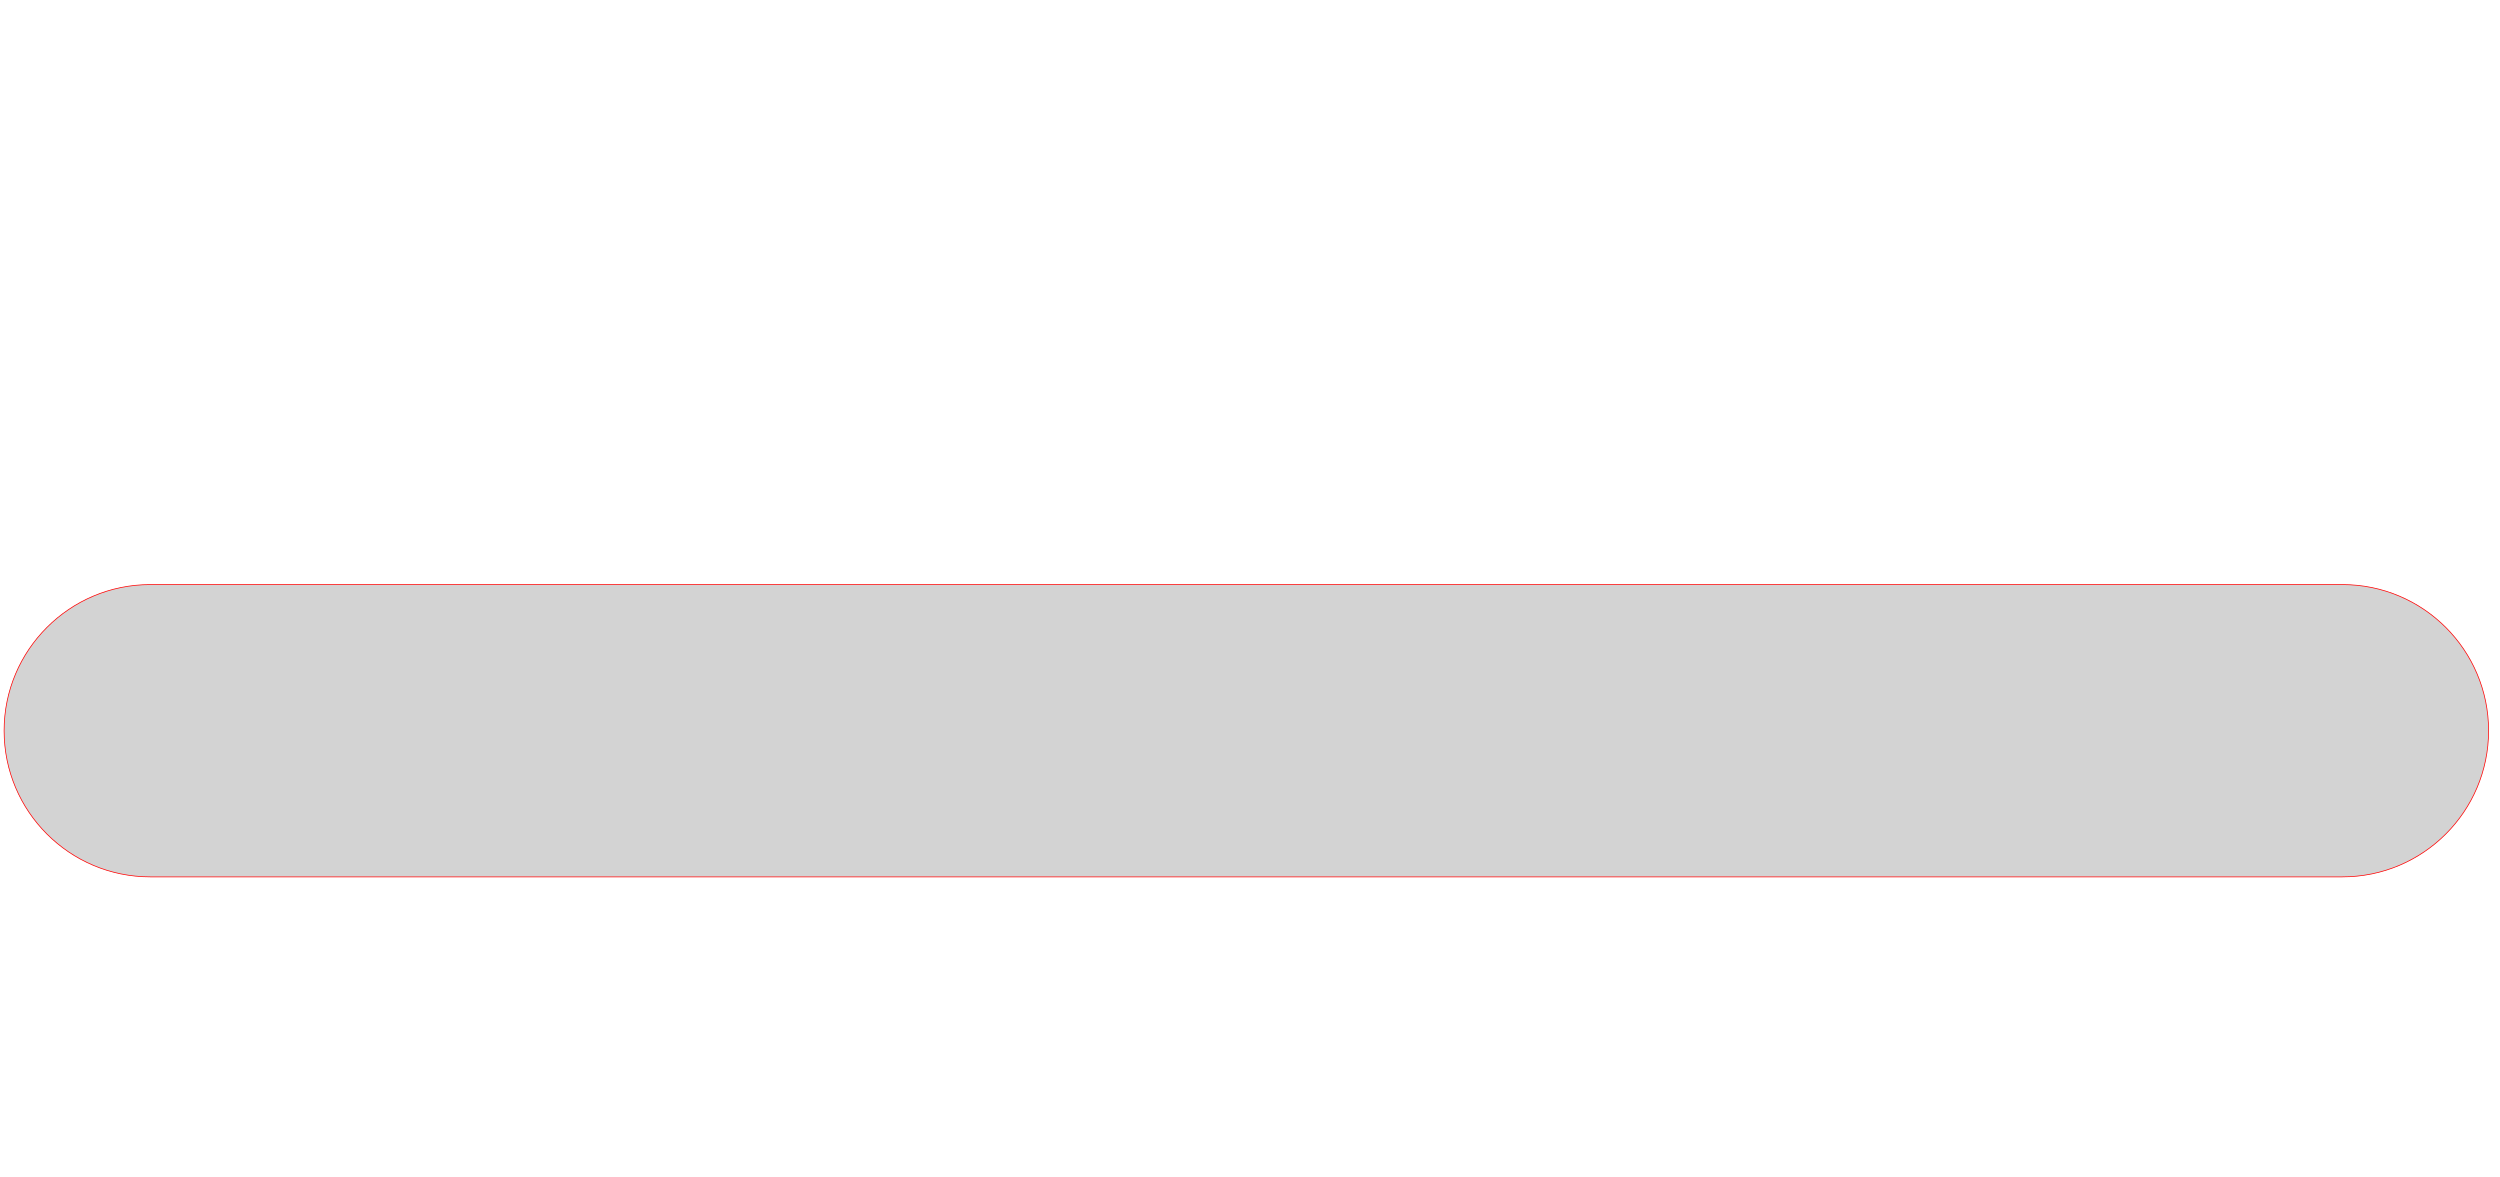
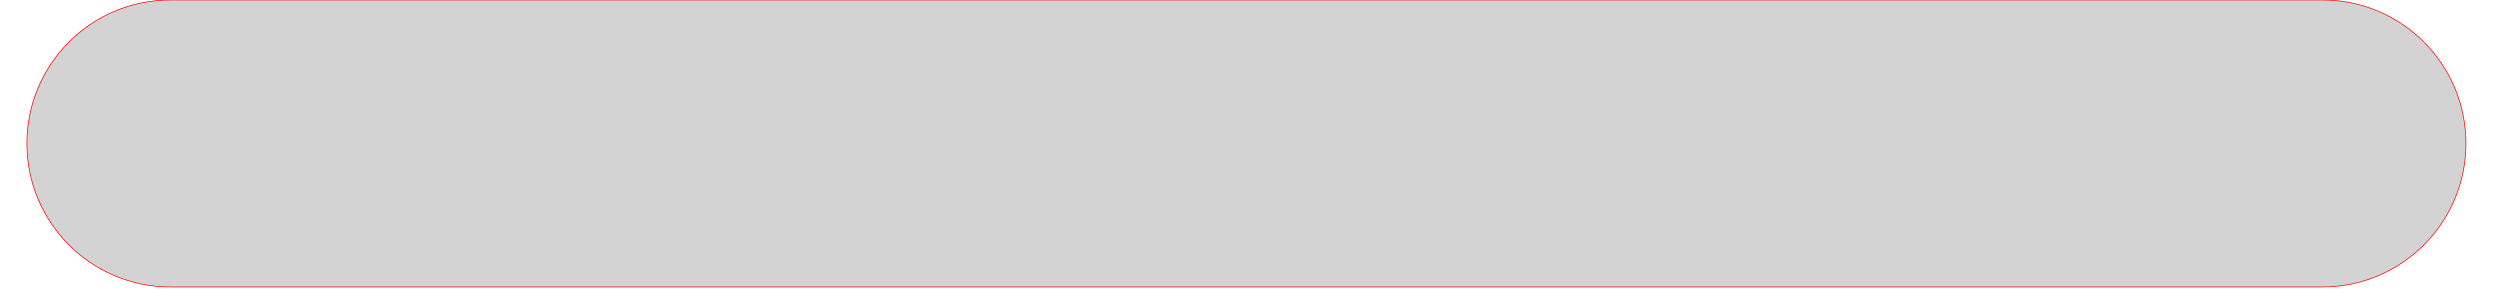
- <svg xmlns="http://www.w3.org/2000/svg" version="1.1" width="17in" height="8in" viewBox="0 -4 17.05 8.05">
-   <g fill="none" fill-rule="none" stroke="none" stroke-width="none" stroke-linecap="butt" stroke-linejoin="miter" stroke-miterlimit="10" stroke-dasharray="" stroke-dashoffset="0" font-family="none" font-weight="none" font-size="none" text-anchor="none" style="mix-blend-mode: normal">
-     <path d="M0,3v-3h3v3z" fill="none" fill-rule="nonzero" stroke="none" stroke-width="1" />
-     <path d="M0.402,0.571c0,-0.054 0.044,-0.098 0.098,-0.098c0.054,0 0.098,0.044 0.098,0.098c0,0.054 -0.044,0.098 -0.098,0.098c-0.054,0 -0.098,-0.044 -0.098,-0.098z" fill="none" fill-rule="nonzero" stroke="none" stroke-width="1" />
-     <path d="M0.402,1.429c0,-0.054 0.044,-0.098 0.098,-0.098c0.054,0 0.098,0.044 0.098,0.098c0,0.054 -0.044,0.098 -0.098,0.098c-0.054,0 -0.098,-0.044 -0.098,-0.098z" fill="none" fill-rule="nonzero" stroke="none" stroke-width="1" />
-     <path d="M0.78,0.571c0,-0.054 0.044,-0.098 0.098,-0.098c0.054,0 0.098,0.044 0.098,0.098c0,0.054 -0.044,0.098 -0.098,0.098c-0.054,0 -0.098,-0.044 -0.098,-0.098z" fill="none" fill-rule="nonzero" stroke="none" stroke-width="1" />
-     <path d="M0.78,1.429c0,-0.054 0.044,-0.098 0.098,-0.098c0.054,0 0.098,0.044 0.098,0.098c0,0.054 -0.044,0.098 -0.098,0.098c-0.054,0 -0.098,-0.044 -0.098,-0.098z" fill="none" fill-rule="nonzero" stroke="none" stroke-width="1" />
-     <path d="M1.628,1.125c-0.069,0 -0.125,-0.056 -0.125,-0.125v0c0,-0.069 0.056,-0.125 0.125,-0.125h0.5c0.069,0 0.125,0.056 0.125,0.125v0c0,0.069 -0.056,0.125 -0.125,0.125z" fill="none" fill-rule="nonzero" stroke="none" stroke-width="1" />
-     <path d="M2.655,0.571c0,-0.054 0.044,-0.098 0.098,-0.098c0.054,0 0.098,0.044 0.098,0.098c0,0.054 -0.044,0.098 -0.098,0.098c-0.054,0 -0.098,-0.044 -0.098,-0.098z" fill="none" fill-rule="nonzero" stroke="none" stroke-width="1" />
-     <path d="M2.655,1.429c0,-0.054 0.044,-0.098 0.098,-0.098c0.054,0 0.098,0.044 0.098,0.098c0,0.054 -0.044,0.098 -0.098,0.098c-0.054,0 -0.098,-0.044 -0.098,-0.098z" fill="none" fill-rule="nonzero" stroke="none" stroke-width="1" />
-     <path d="M3.033,0.571c0,-0.054 0.044,-0.098 0.098,-0.098c0.054,0 0.098,0.044 0.098,0.098c0,0.054 -0.044,0.098 -0.098,0.098c-0.054,0 -0.098,-0.044 -0.098,-0.098z" fill="none" fill-rule="nonzero" stroke="none" stroke-width="1" />
-     <path d="M3.033,1.429c0,-0.054 0.044,-0.098 0.098,-0.098c0.054,0 0.098,0.044 0.098,0.098c0,0.054 -0.044,0.098 -0.098,0.098c-0.054,0 -0.098,-0.044 -0.098,-0.098z" fill="none" fill-rule="nonzero" stroke="none" stroke-width="1" />
-     <path d="M16.382,1c0,-0.065 0.053,-0.118 0.118,-0.118c0.065,0 0.118,0.053 0.118,0.118c0,0.065 -0.053,0.118 -0.118,0.118c-0.065,0 -0.118,-0.053 -0.118,-0.118z" fill="none" fill-rule="nonzero" stroke="none" stroke-width="1" />
-     <path d="M15.882,1c0,-0.065 0.053,-0.118 0.118,-0.118c0.065,0 0.118,0.053 0.118,0.118c0,0.065 -0.053,0.118 -0.118,0.118c-0.065,0 -0.118,-0.053 -0.118,-0.118z" fill="none" fill-rule="nonzero" stroke="none" stroke-width="1" />
-     <path d="M15.382,1c0,-0.065 0.053,-0.118 0.118,-0.118c0.065,0 0.118,0.053 0.118,0.118c0,0.065 -0.053,0.118 -0.118,0.118c-0.065,0 -0.118,-0.053 -0.118,-0.118z" fill="none" fill-rule="nonzero" stroke="none" stroke-width="1" />
-     <path d="M14.882,1c0,-0.065 0.053,-0.118 0.118,-0.118c0.065,0 0.118,0.053 0.118,0.118c0,0.065 -0.053,0.118 -0.118,0.118c-0.065,0 -0.118,-0.053 -0.118,-0.118z" fill="none" fill-rule="nonzero" stroke="none" stroke-width="1" />
-     <path d="M14.382,1c0,-0.065 0.053,-0.118 0.118,-0.118c0.065,0 0.118,0.053 0.118,0.118c0,0.065 -0.053,0.118 -0.118,0.118c-0.065,0 -0.118,-0.053 -0.118,-0.118z" fill="none" fill-rule="nonzero" stroke="none" stroke-width="1" />
-     <path d="M13.882,1c0,-0.065 0.053,-0.118 0.118,-0.118c0.065,0 0.118,0.053 0.118,0.118c0,0.065 -0.053,0.118 -0.118,0.118c-0.065,0 -0.118,-0.053 -0.118,-0.118z" fill="none" fill-rule="nonzero" stroke="none" stroke-width="1" />
-     <path d="M3.828,1.9v-1.8h9.408v1.8z" fill="none" fill-rule="nonzero" stroke="#008000" stroke-width="0.001" />
-     <path d="" fill="none" fill-rule="nonzero" stroke="#008000" stroke-width="0.001" />
-     <path d="M3.828,4v-8h9.408v8z" fill="none" fill-rule="nonzero" stroke="none" stroke-width="1" />
-     <path d="M1,2c-0.552,0 -1,-0.448 -1,-1v0c0,-0.552 0.448,-1 1,-1h15c0.552,0 1,0.448 1,1v0c0,0.552 -0.448,1 -1,1z" fill="#d3d3d3" fill-rule="evenodd" stroke="#ff0000" stroke-width="0.005" />
+ <svg xmlns="http://www.w3.org/2000/svg" version="1.1" width="17in" height="2in" viewBox="0 0 17.05 2.05">
+   <g fill="#d3d3d3" fill-rule="evenodd" stroke="#ff0000" stroke-width="0.005" stroke-linecap="butt" stroke-linejoin="miter" stroke-miterlimit="10" stroke-dasharray="" stroke-dashoffset="0" font-family="none" font-weight="none" font-size="none" text-anchor="none" style="mix-blend-mode: normal">
+     <path d="M1,2c-0.552,0 -1,-0.448 -1,-1v0c0,-0.552 0.448,-1 1,-1h15c0.552,0 1,0.448 1,1v0c0,0.552 -0.448,1 -1,1z" />
  </g>
</svg>
